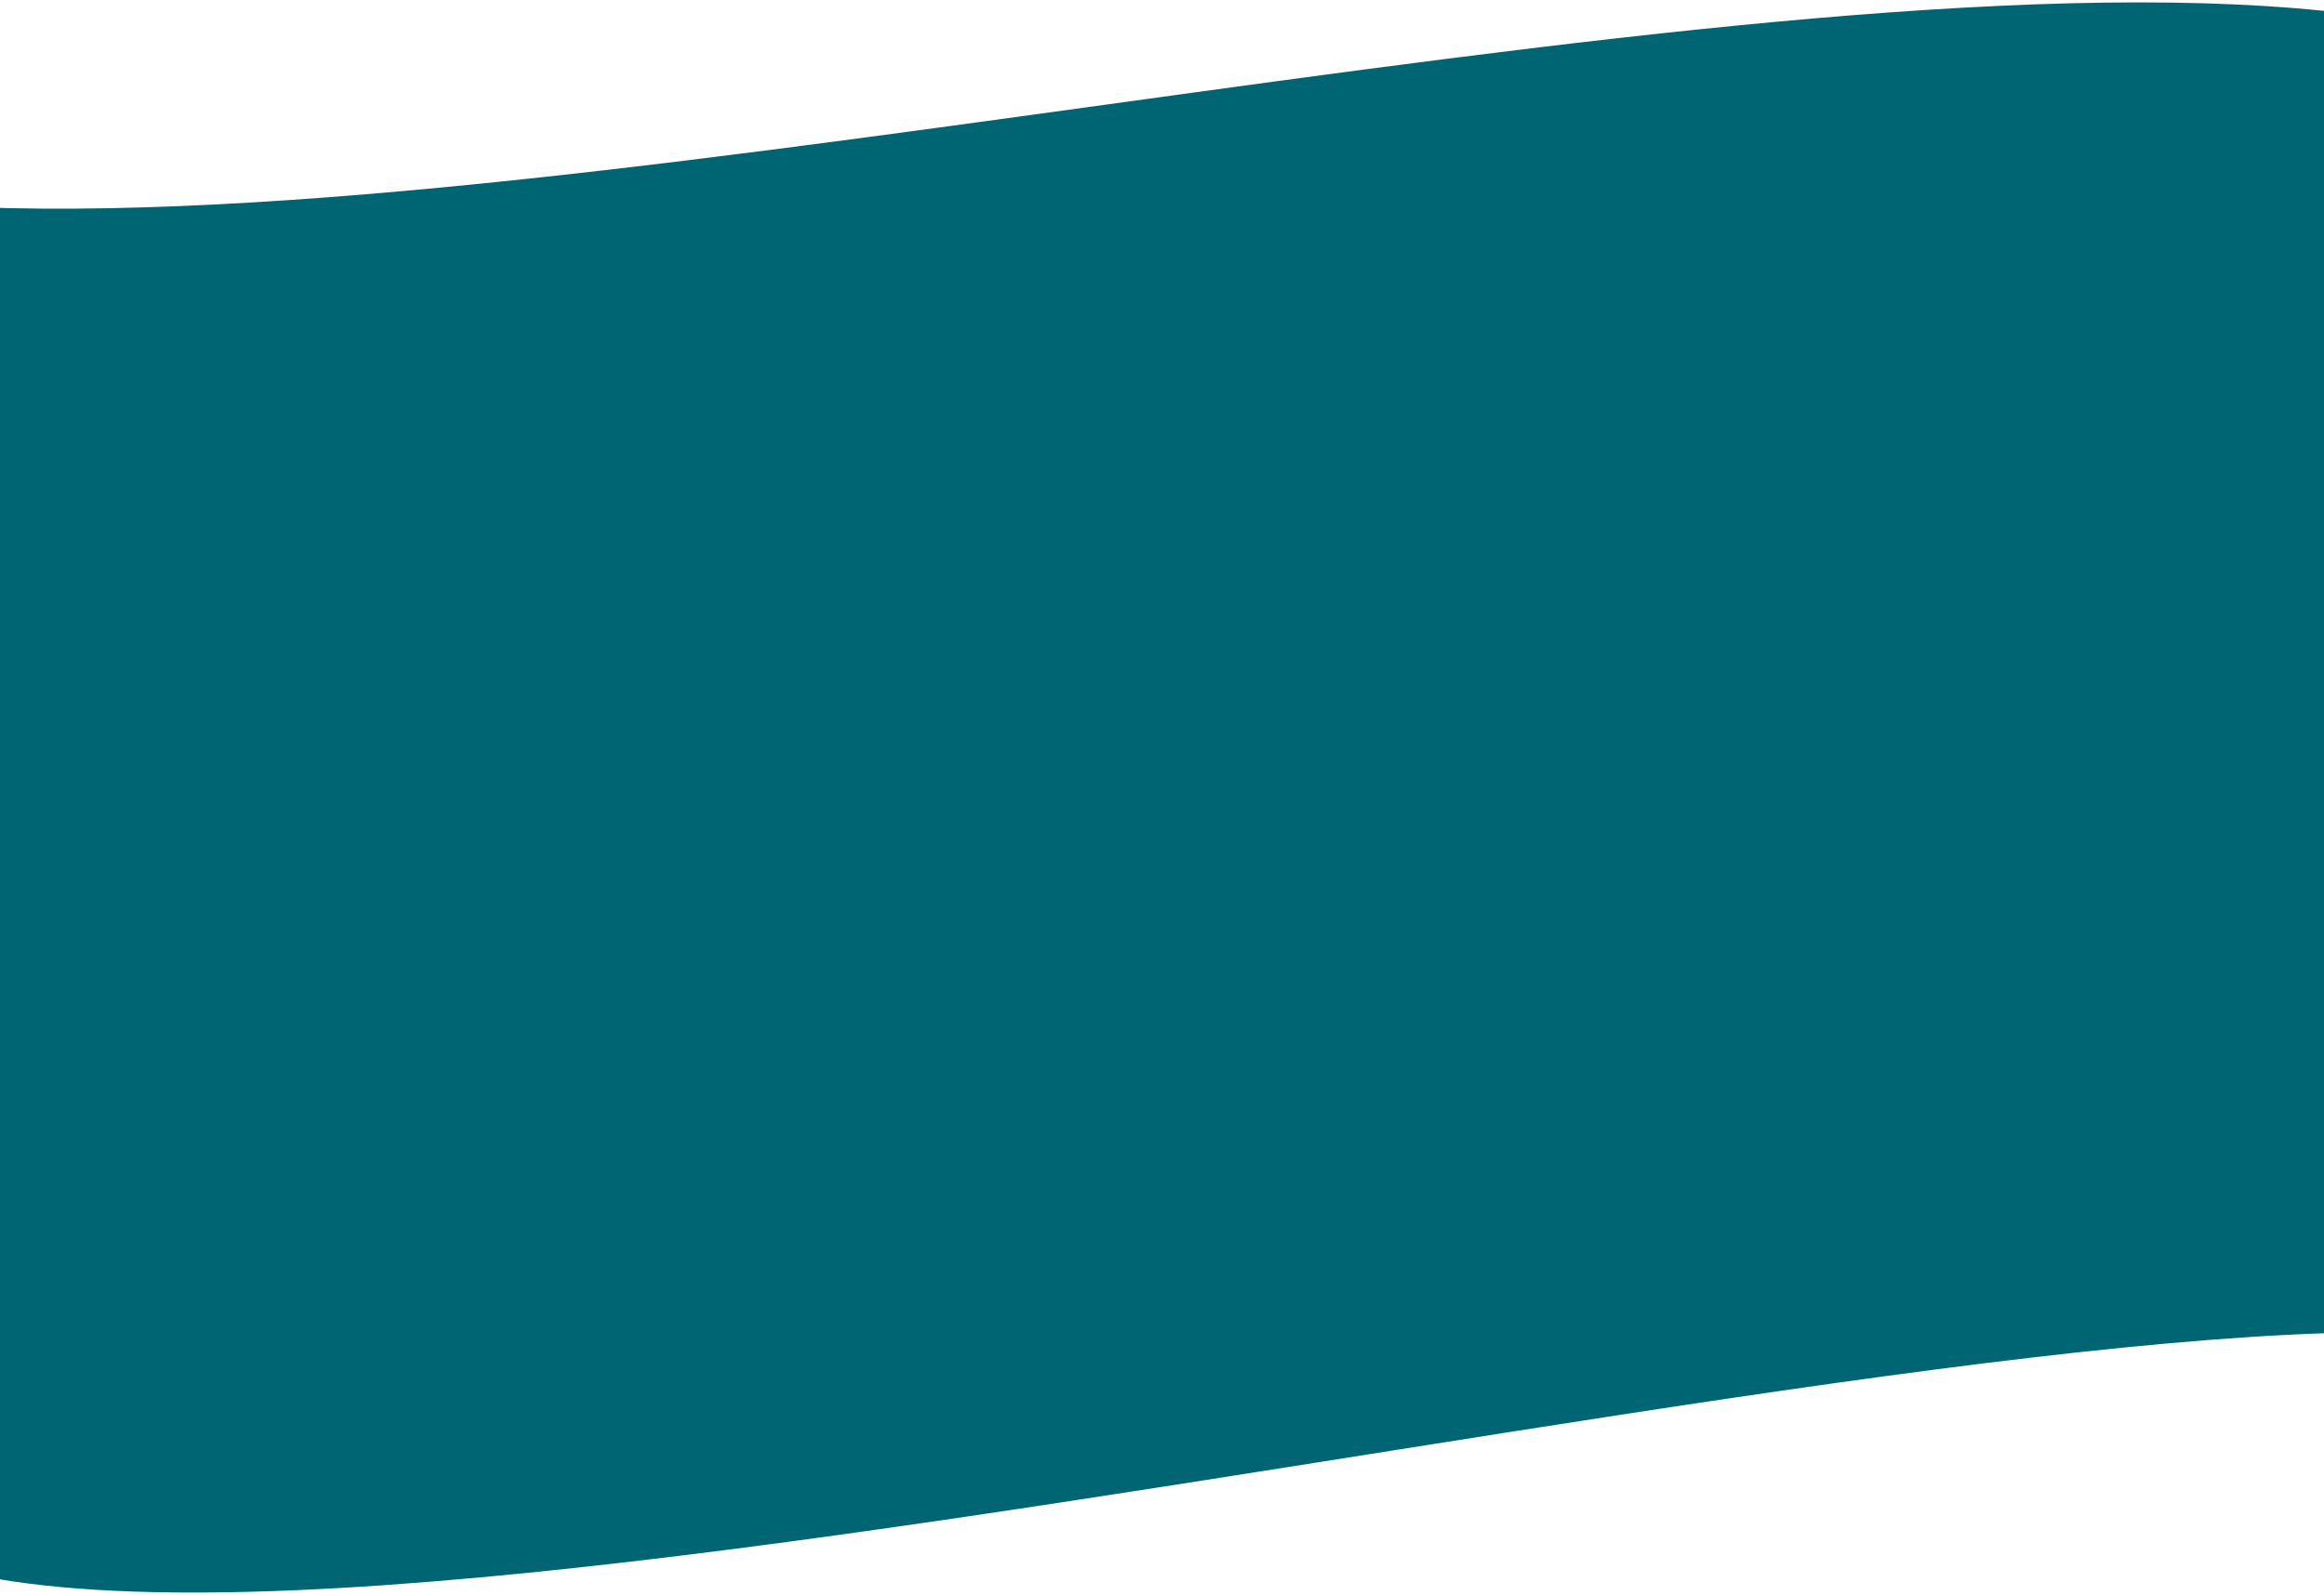
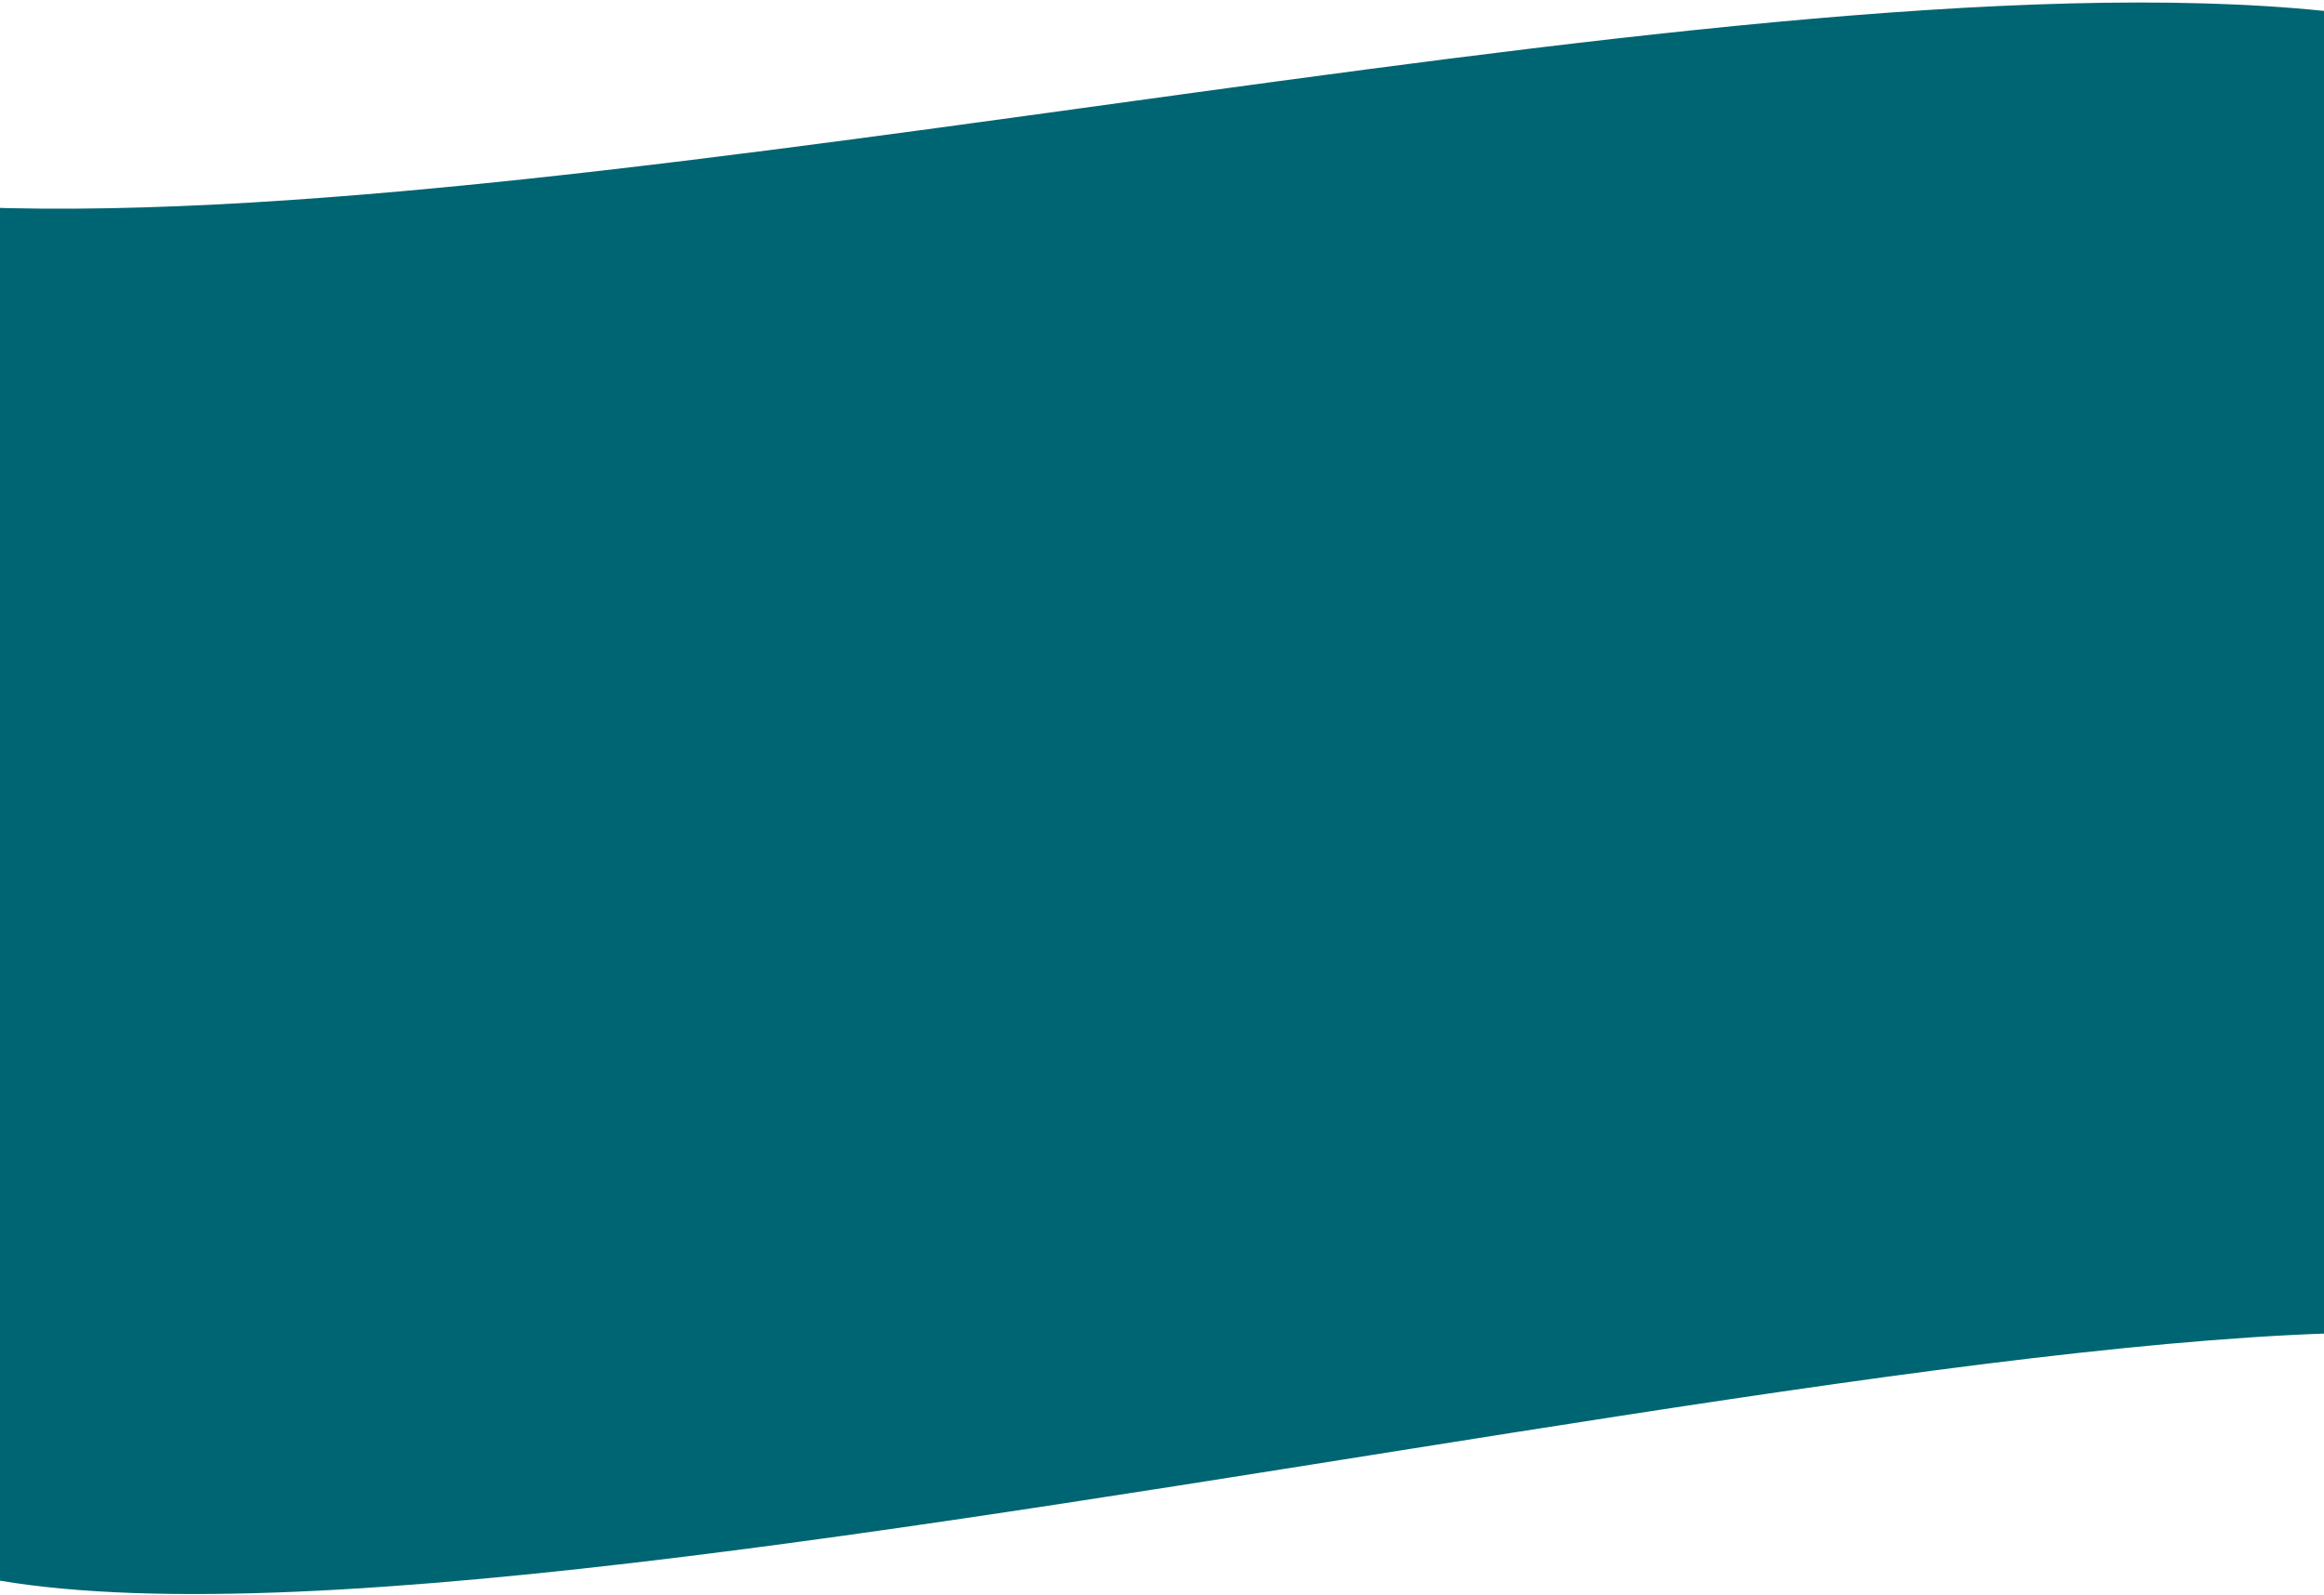
- <svg xmlns="http://www.w3.org/2000/svg" width="768" height="527" viewBox="0 0 768 527" fill="none">
-   <path d="M-17.907 68.009C199.277 79.929 596.793 -23.118 787 6C983.501 51.5 868.207 337.072 664.763 337.072C467.983 337.072 -62.205 509.147 -62.343 106.665C-62.351 83.488 -41.049 66.739 -17.907 68.009Z" fill="#006572" />
-   <rect width="768" height="294" transform="matrix(-1 0 0 1 768 92)" fill="#006572" />
-   <path d="M746.648 310C796.52 397.106 855.338 436.661 887.631 451.954C923.848 460.133 915.909 465.345 887.631 451.954C873.567 448.778 852.846 445.154 824.073 441.999C628 420.5 -42.352 610.5 -63.5 480.5C-246.944 456.903 34.314 440 -42.352 323C141.092 323 563.204 310 746.648 310Z" fill="#006572" />
+ <svg xmlns="http://www.w3.org/2000/svg" width="768" height="527" fill="none">
+   <path d="M-18 68C199 80 597-23 787 6c197 46 81 331-122 331-197 0-727 172-727-230 0-24 21-40 44-39z" fill="#006572" />
+   <path fill="#006572" d="M768 92H0v294h768z" />
+   <path d="M747 310c50 87 108 127 141 142 36 8 28 13 0 0-14-3-35-7-64-10-196-21-866 169-887 39-184-24 97-41 21-158 183 0 605-13 789-13z" fill="#006572" />
</svg>
